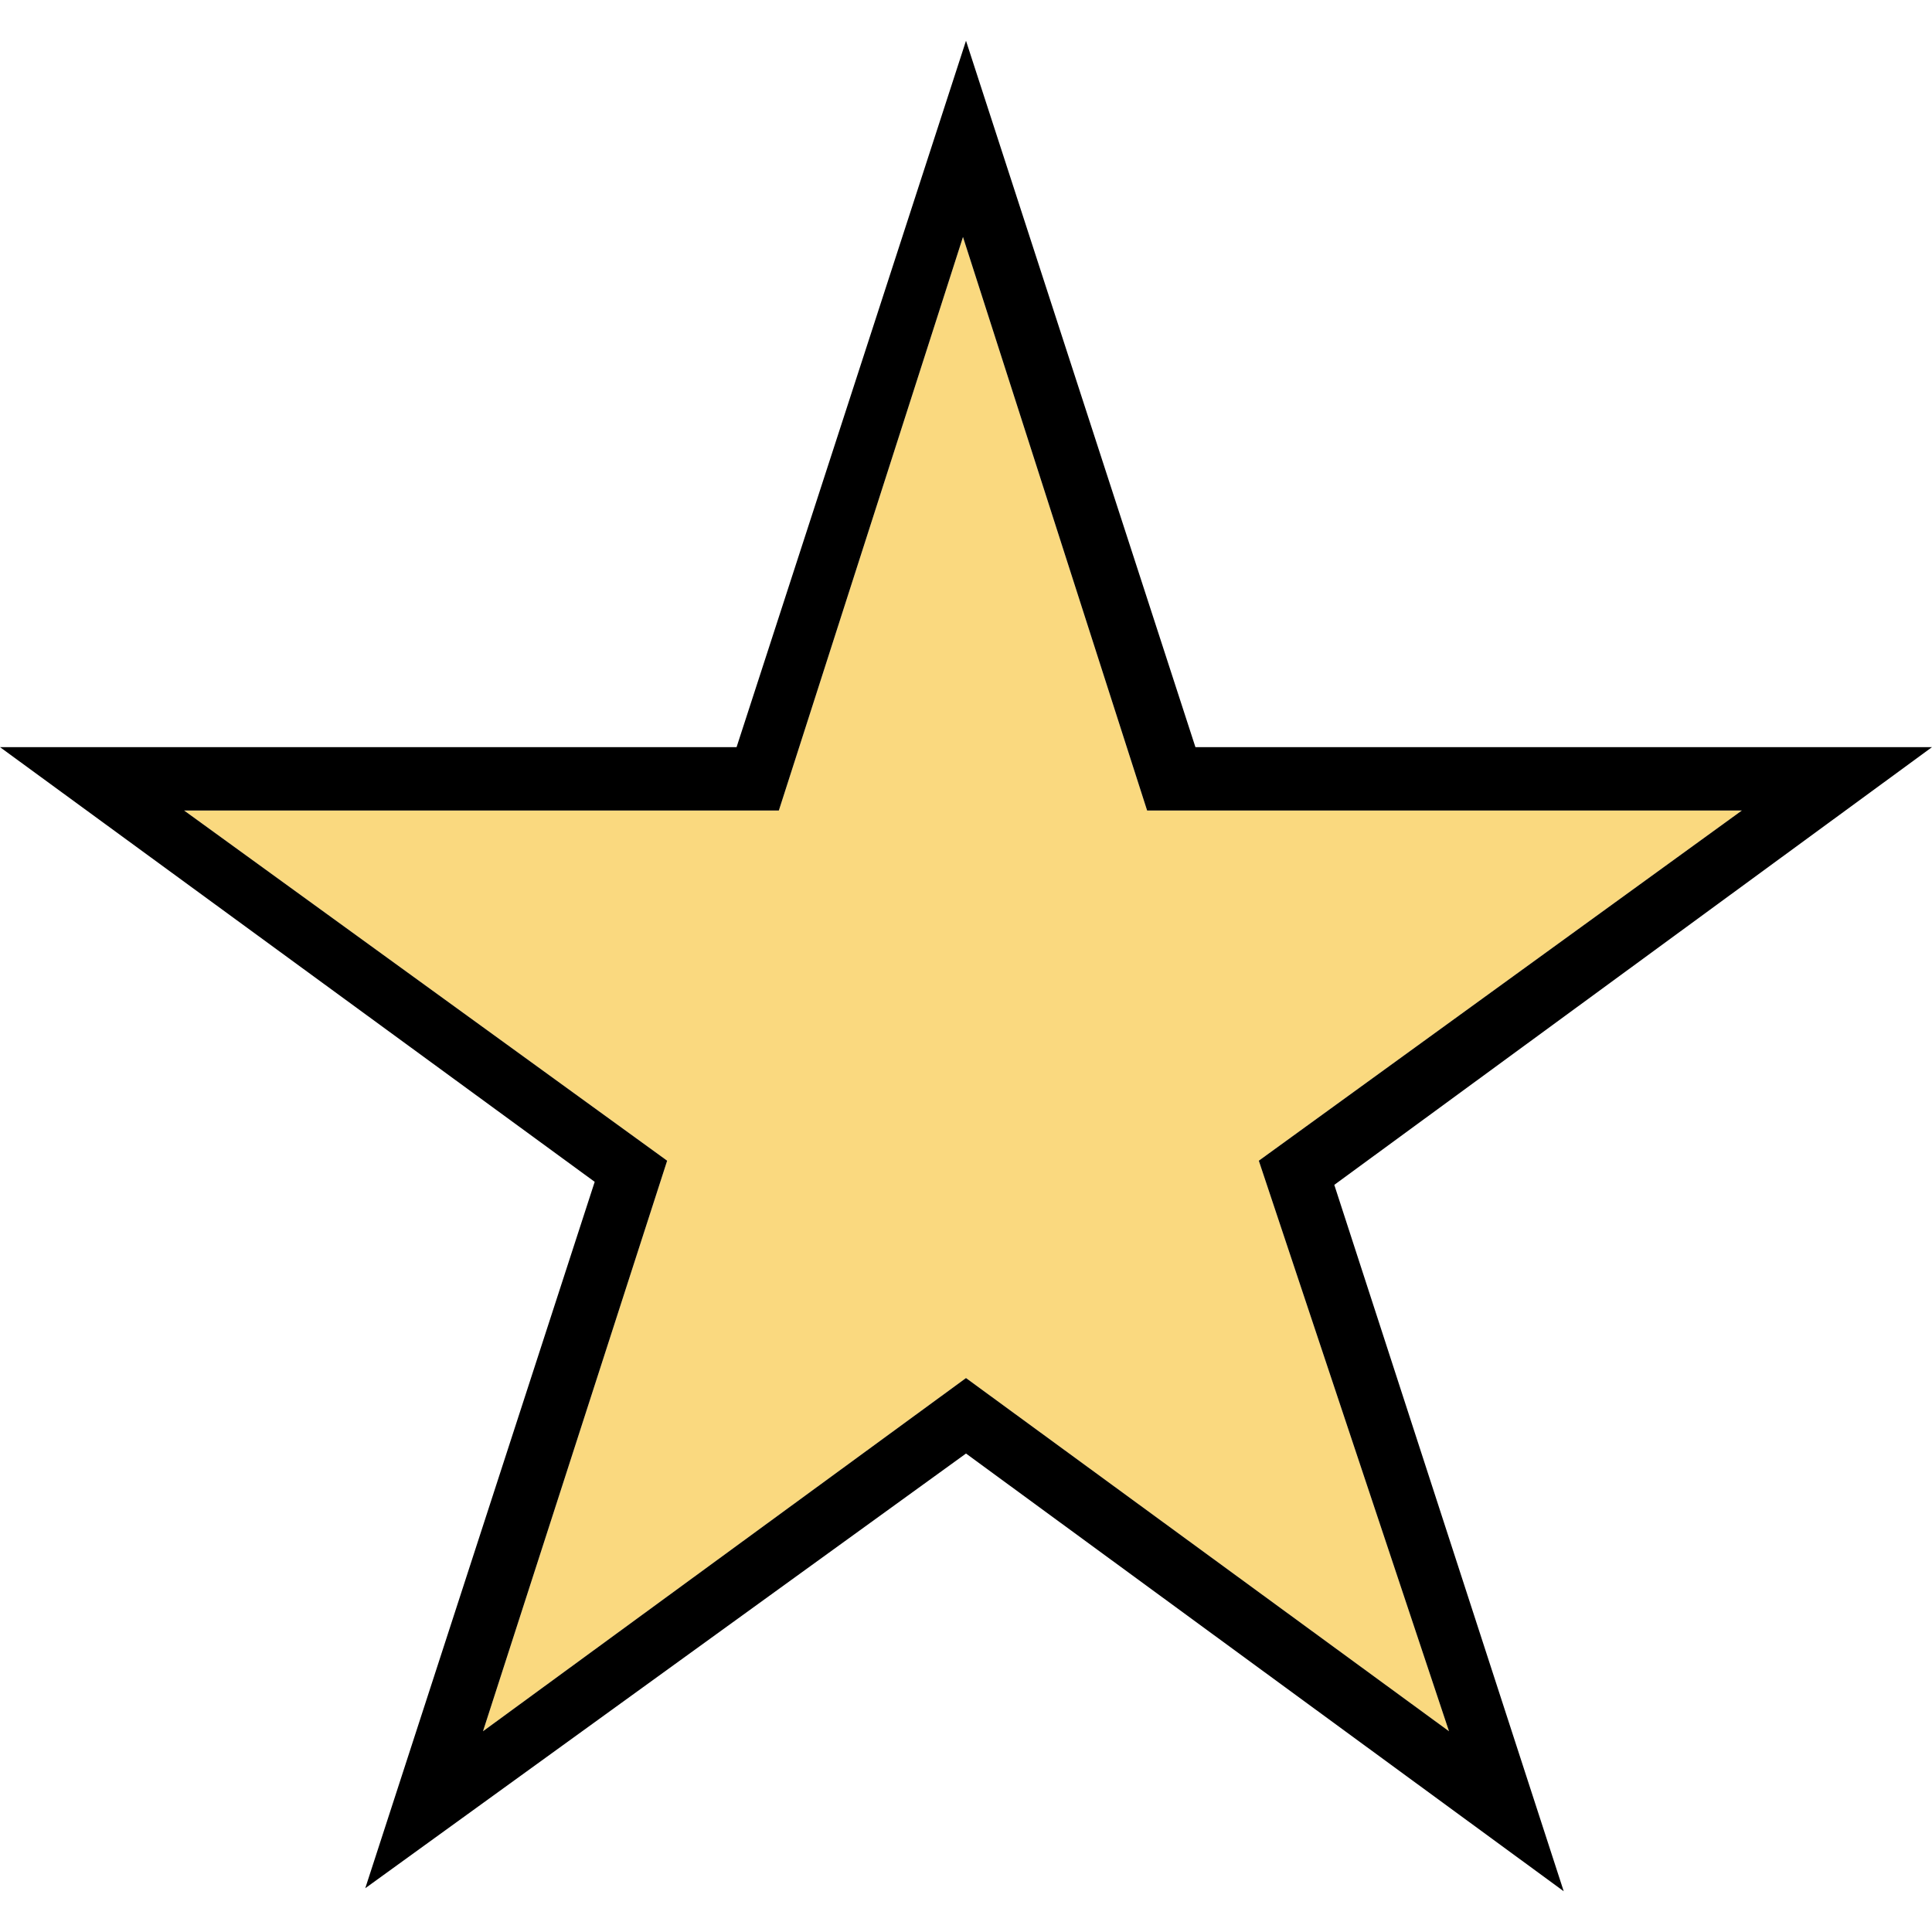
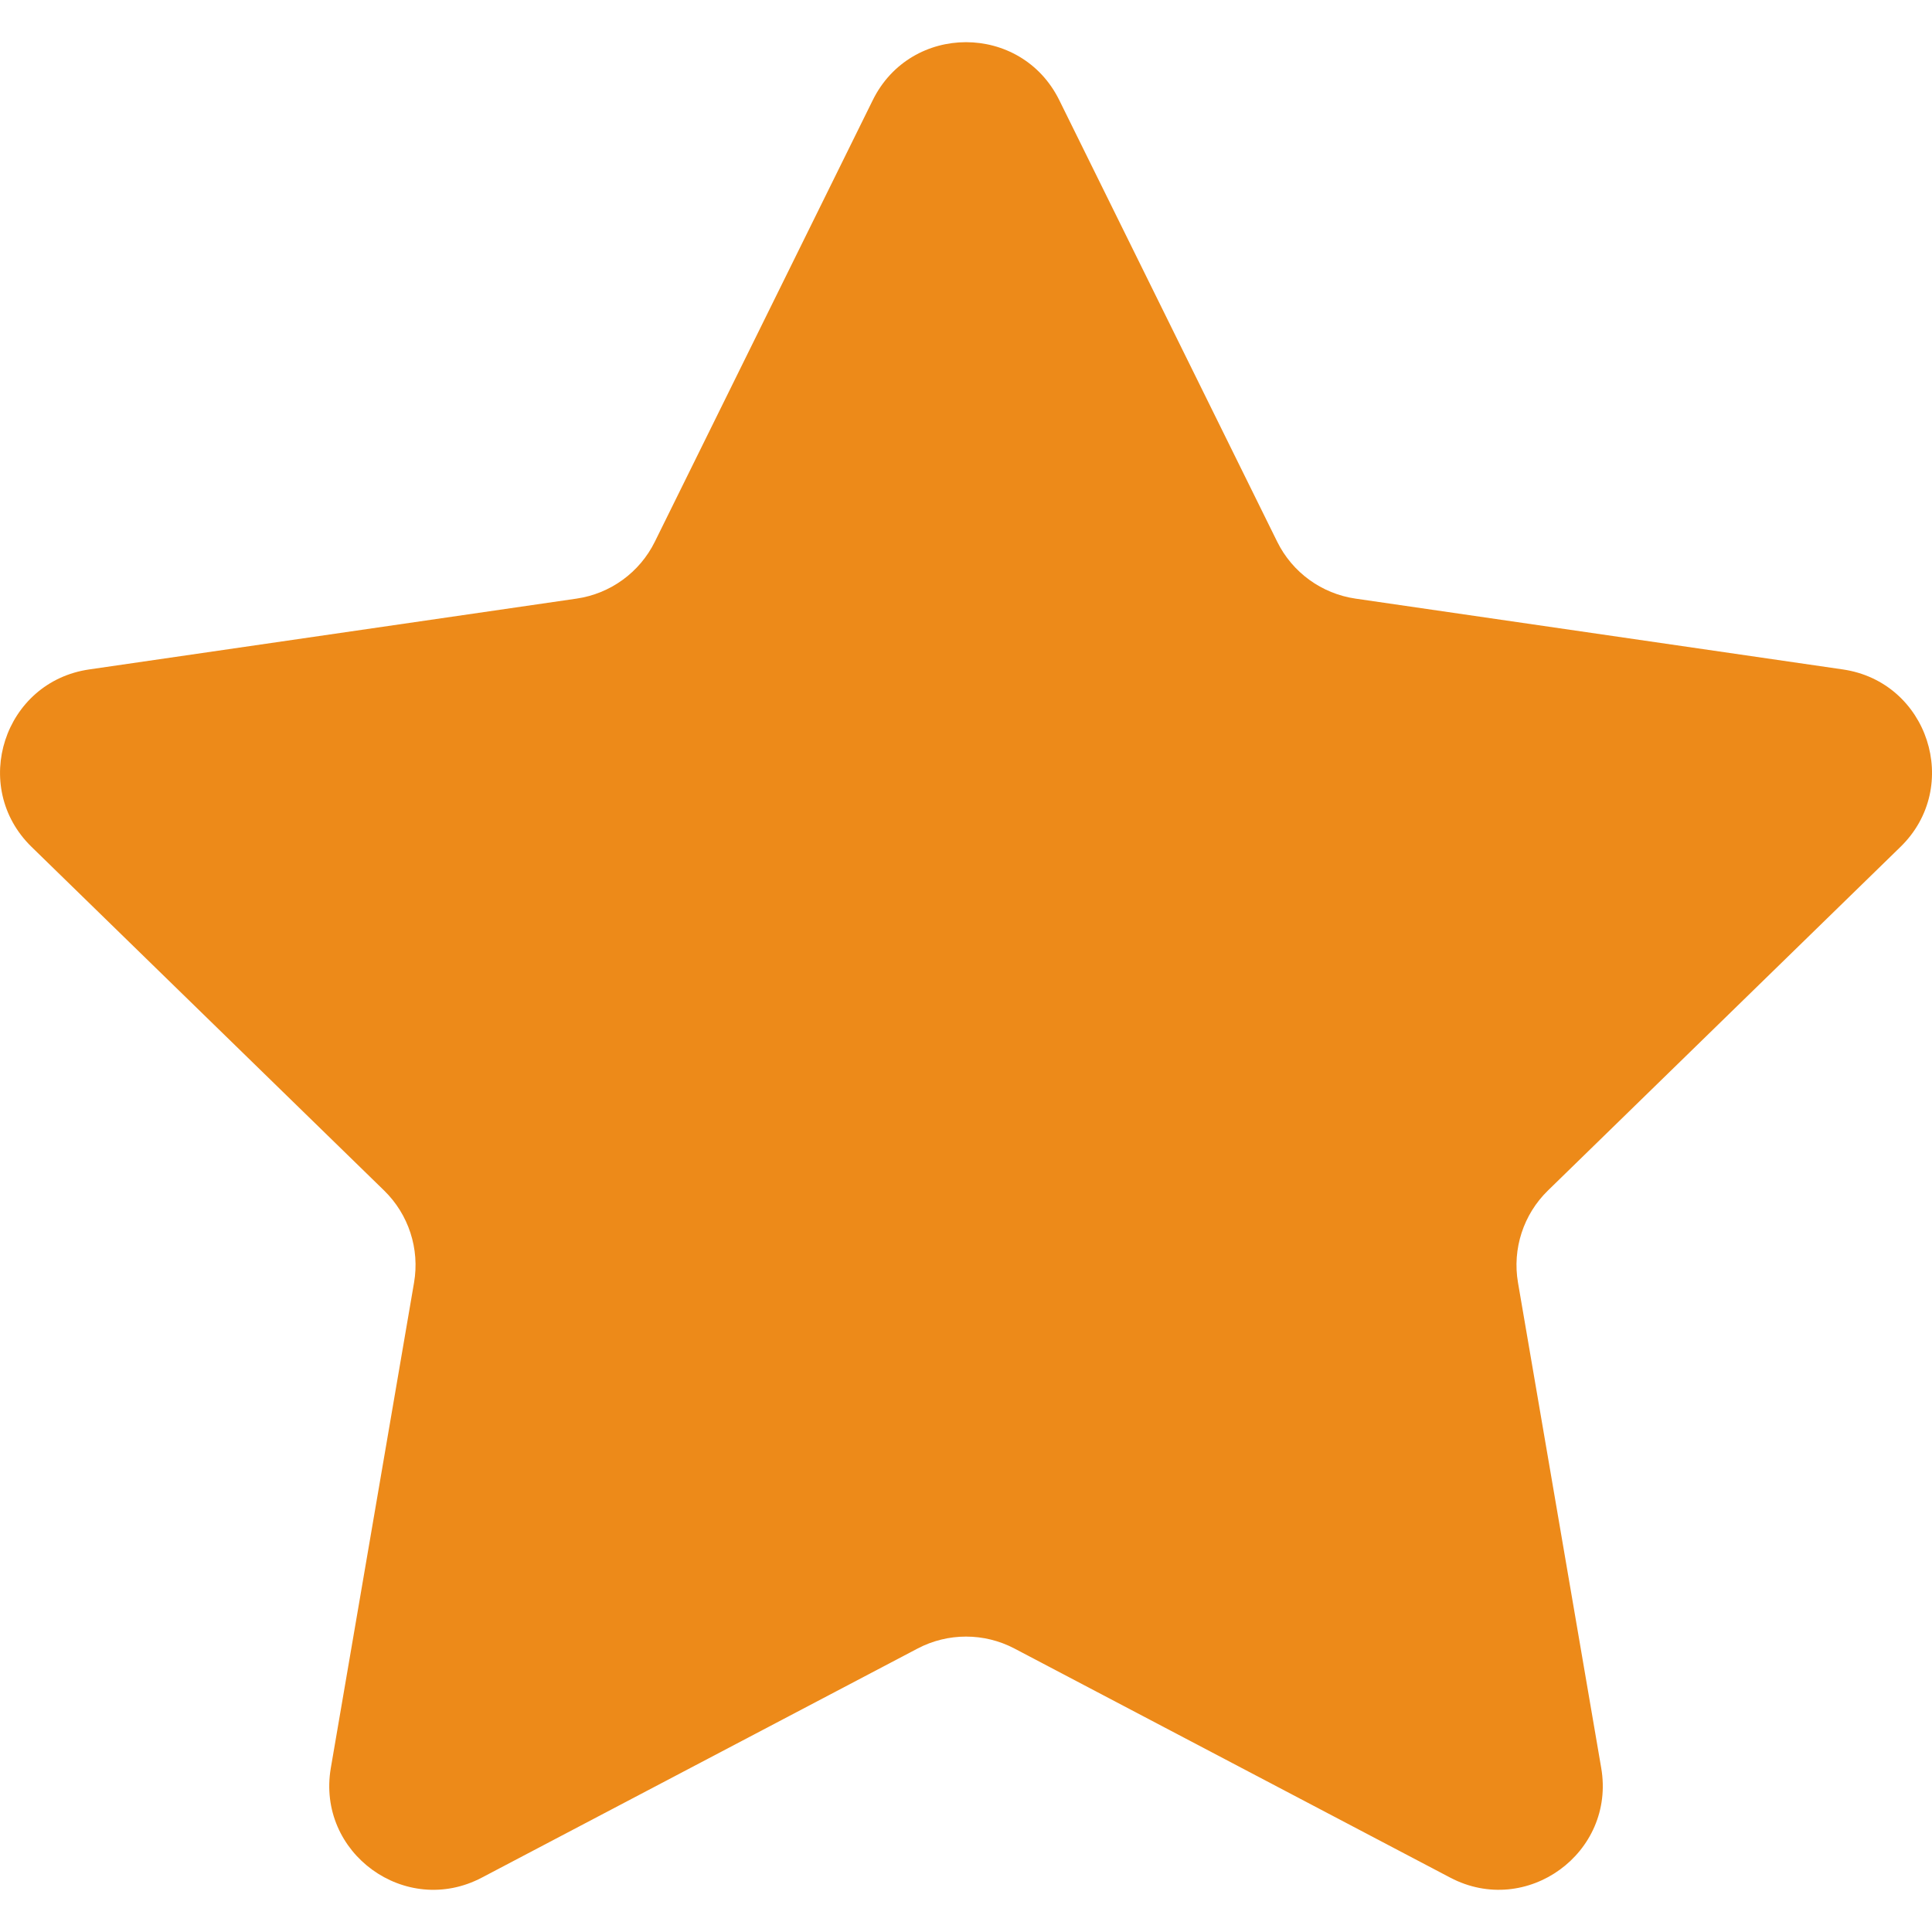
- <svg xmlns="http://www.w3.org/2000/svg" width="800px" height="800px" viewBox="0 0 1024 1024" class="icon" version="1.1">
-   <path d="M923.2 429.6H608l-97.6-304-97.6 304H97.6l256 185.6L256 917.6l256-187.2 256 187.2-100.8-302.4z" fill="#FAD97F" />
-   <path d="M1024 396H633.6L512 21.6 390.4 396H0l315.2 230.4-121.6 374.4L512 770.4l316.8 232L707.2 628 1024 396zM512 730.4l-256 187.2 97.6-302.4-256-185.6h315.2l97.6-304 97.6 304h315.2l-256 185.6L768 917.6l-256-187.2z" fill="" />
+ <svg xmlns="http://www.w3.org/2000/svg" version="1.1" id="Capa_1" x="0px" y="0px" viewBox="0 0 47.94 47.94" style="enable-background:new 0 0 47.94 47.94;" xml:space="preserve">
+   <path style="fill:#ED8A19;" d="M26.285,2.486l5.407,10.956c0.376,0.762,1.103,1.29,1.944,1.412l12.091,1.757 c2.118,0.308,2.963,2.91,1.431,4.403l-8.749,8.528c-0.608,0.593-0.886,1.448-0.742,2.285l2.065,12.042 c0.362,2.109-1.852,3.717-3.746,2.722l-10.814-5.685c-0.752-0.395-1.651-0.395-2.403,0l-10.814,5.685 c-1.894,0.996-4.108-0.613-3.746-2.722l2.065-12.042c0.144-0.837-0.134-1.692-0.742-2.285l-8.749-8.528 c-1.532-1.494-0.687-4.096,1.431-4.403l12.091-1.757c0.841-0.122,1.568-0.65,1.944-1.412l5.407-10.956 C22.602,0.567,25.338,0.567,26.285,2.486z" />
</svg>
